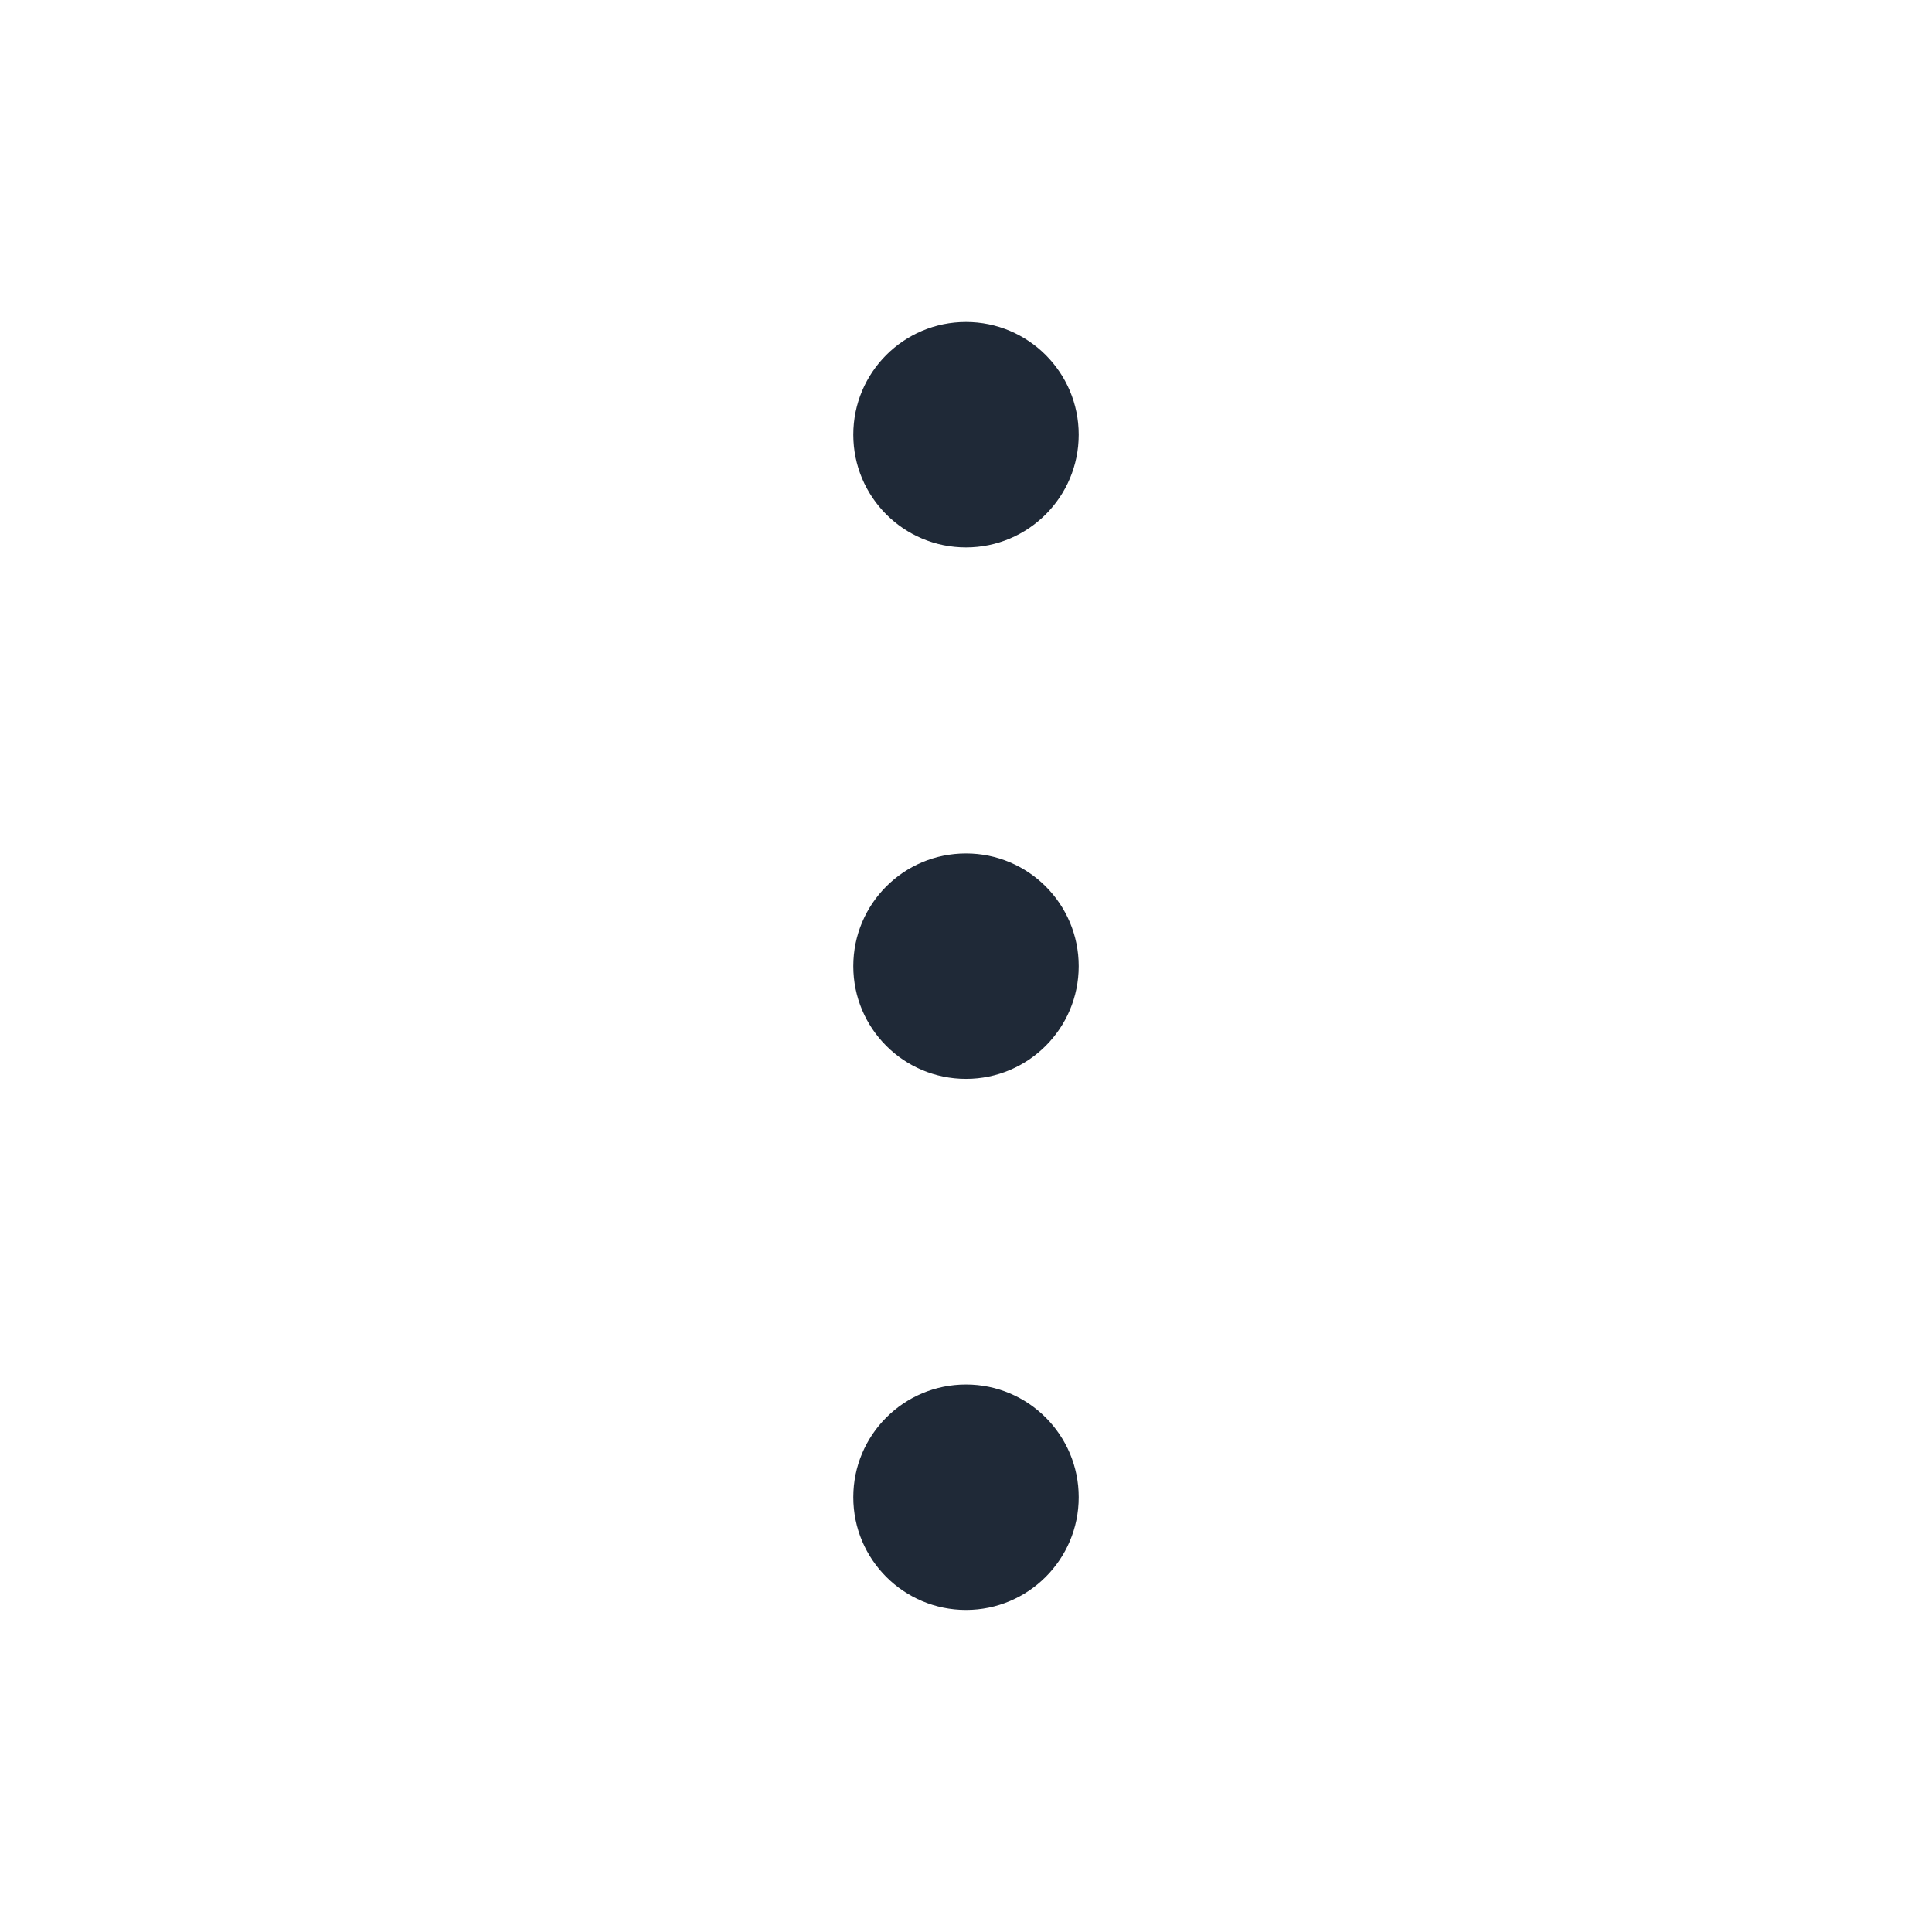
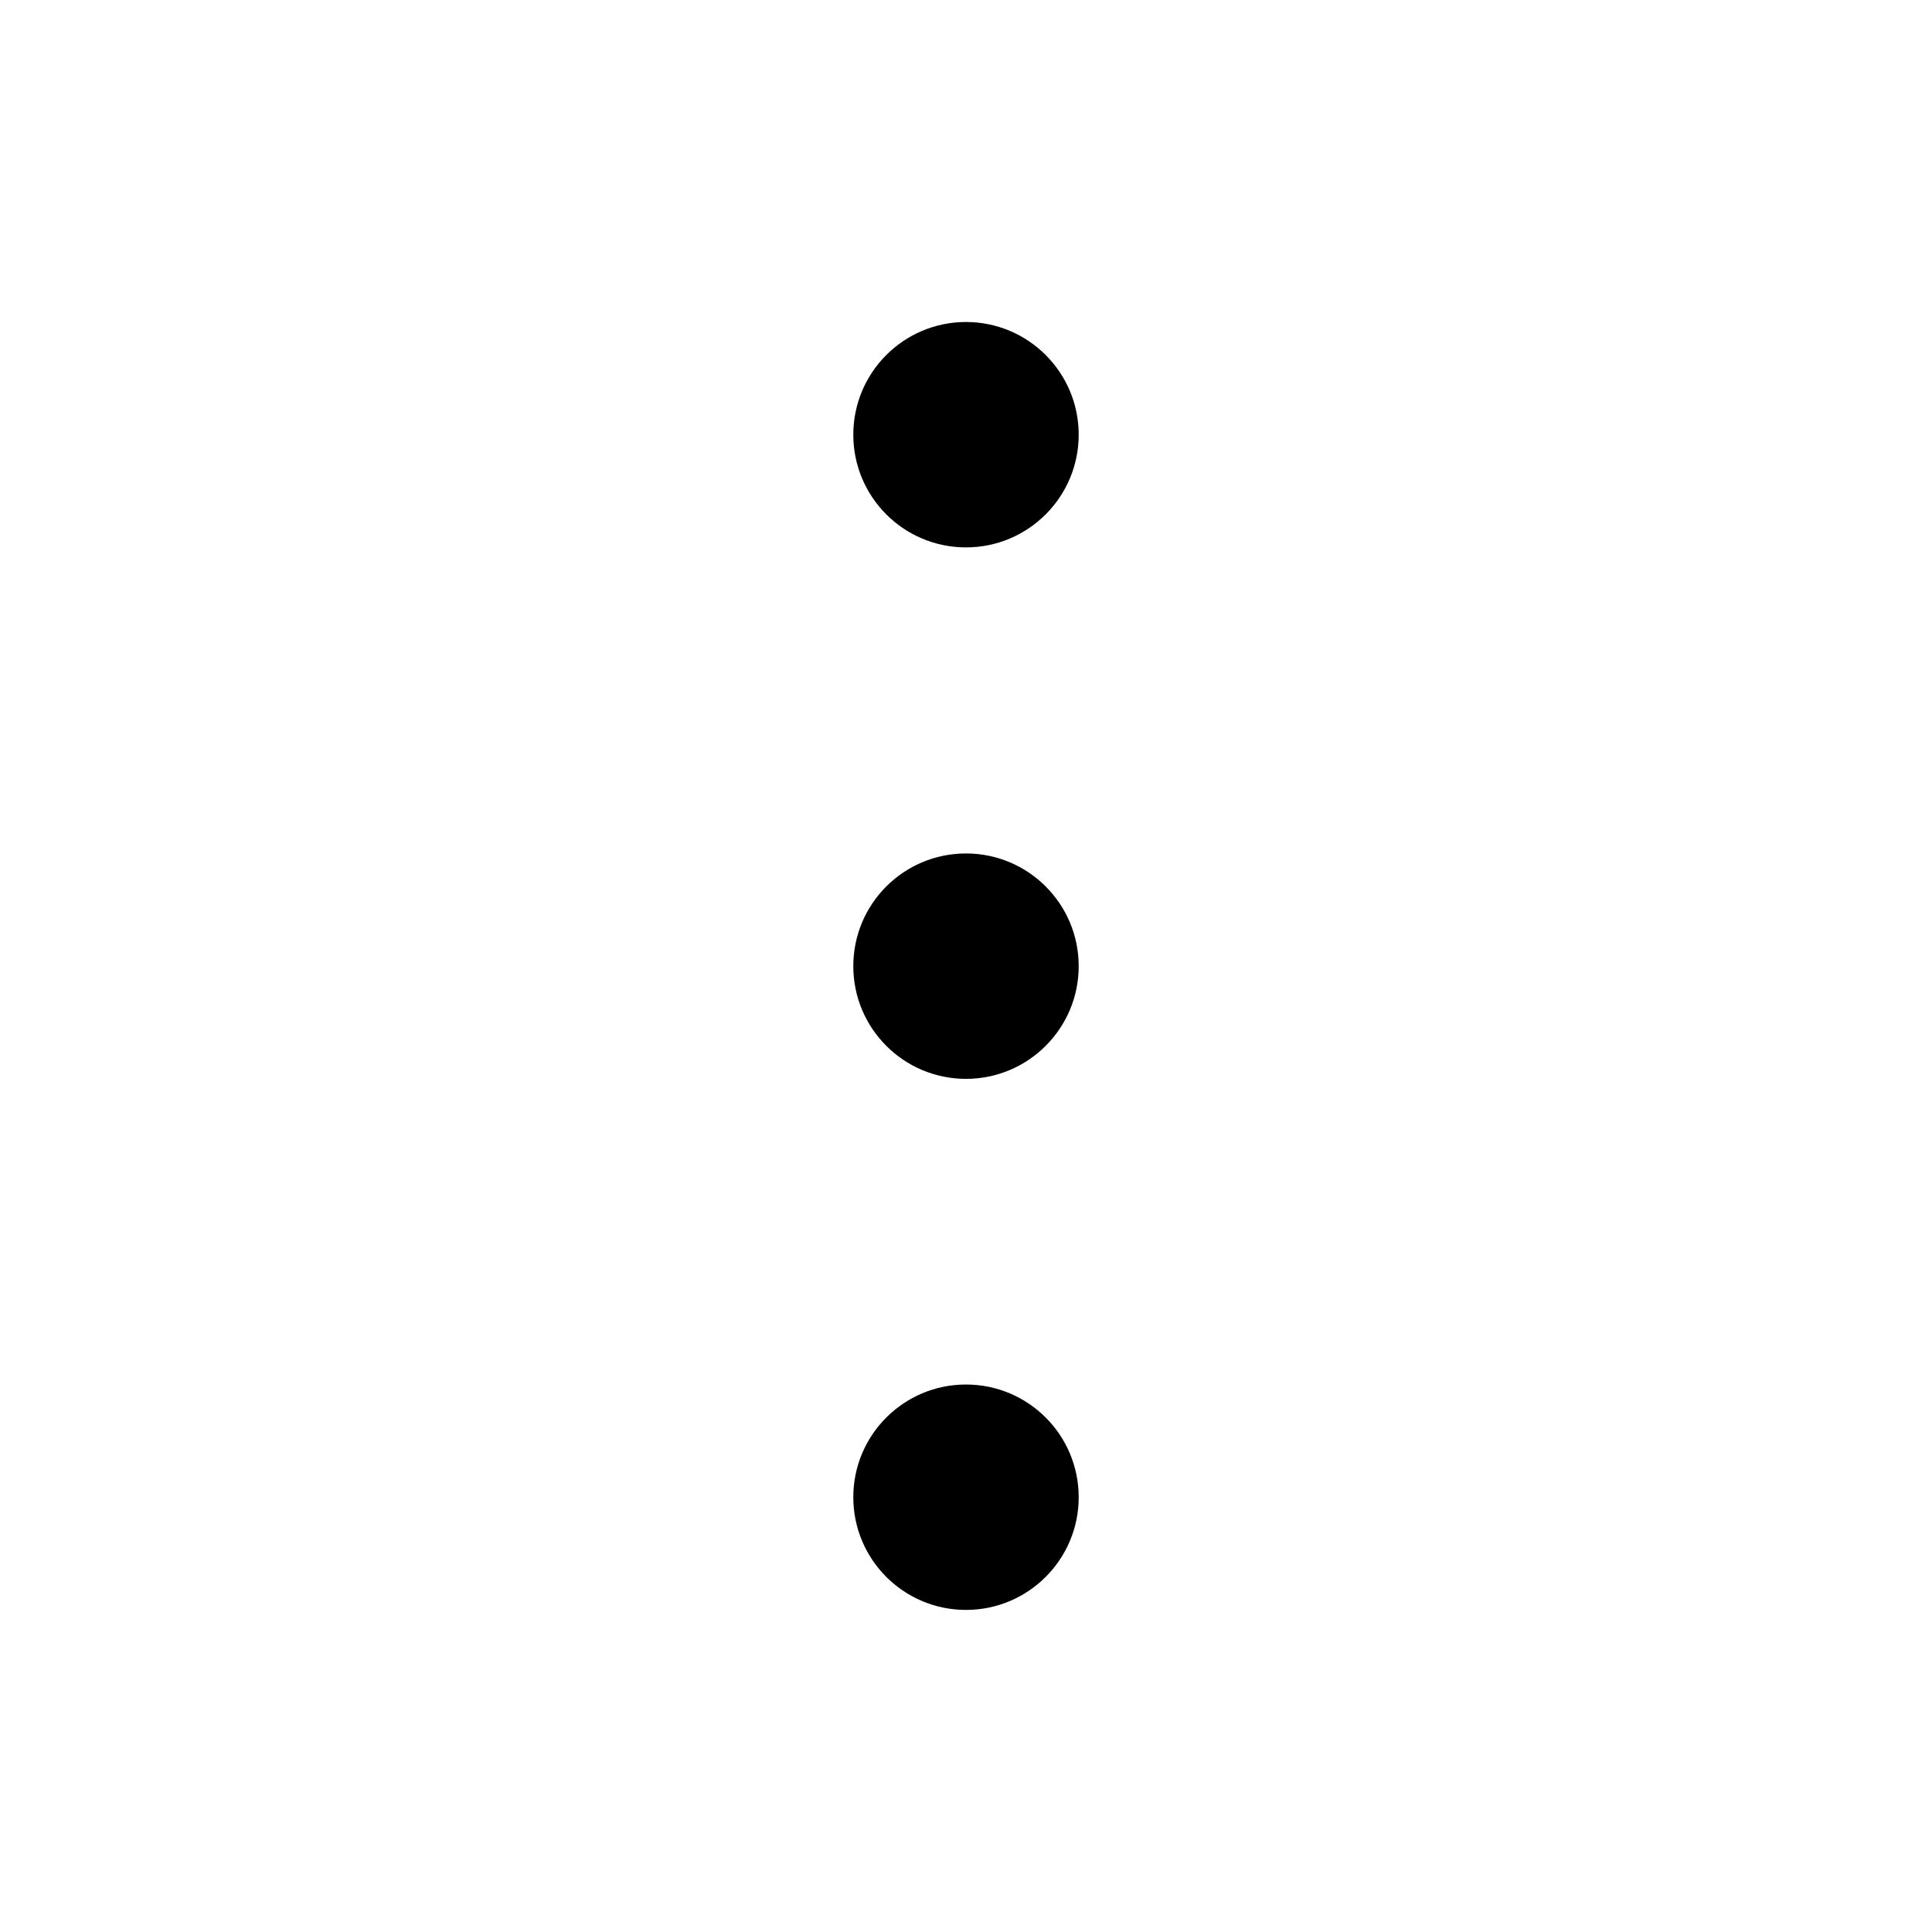
<svg xmlns="http://www.w3.org/2000/svg" width="24" height="24" viewBox="0 0 24 24" fill="none">
-   <path d="M12 4C12.773 4 13.4 4.627 13.4 5.4C13.4 6.173 12.773 6.8 12 6.8C11.226 6.8 10.6 6.173 10.6 5.4C10.6 4.627 11.226 4 12 4Z" fill="#1F2937" />
-   <path d="M12 10.602C12.773 10.602 13.4 11.228 13.4 12.002C13.4 12.775 12.773 13.402 12 13.402C11.226 13.402 10.6 12.775 10.6 12.002C10.6 11.228 11.226 10.602 12 10.602Z" fill="#1F2937" />
-   <path d="M13.4 18.599C13.4 17.826 12.773 17.199 12 17.199C11.226 17.199 10.6 17.826 10.6 18.599C10.6 19.372 11.226 19.999 12 19.999C12.773 19.999 13.4 19.372 13.4 18.599Z" fill="#1F2937" />
+   <path d="M12 4C12.773 4 13.4 4.627 13.4 5.4C13.4 6.173 12.773 6.8 12 6.8C11.226 6.8 10.6 6.173 10.6 5.4C10.6 4.627 11.226 4 12 4Z" fill="currentColor" />
+   <path d="M12 10.602C12.773 10.602 13.4 11.228 13.4 12.002C13.4 12.775 12.773 13.402 12 13.402C11.226 13.402 10.6 12.775 10.6 12.002C10.6 11.228 11.226 10.602 12 10.602Z" fill="currentColor" />
+   <path d="M13.4 18.599C13.4 17.826 12.773 17.199 12 17.199C11.226 17.199 10.6 17.826 10.6 18.599C10.6 19.372 11.226 19.999 12 19.999C12.773 19.999 13.4 19.372 13.4 18.599Z" fill="currentColor" />
</svg>
